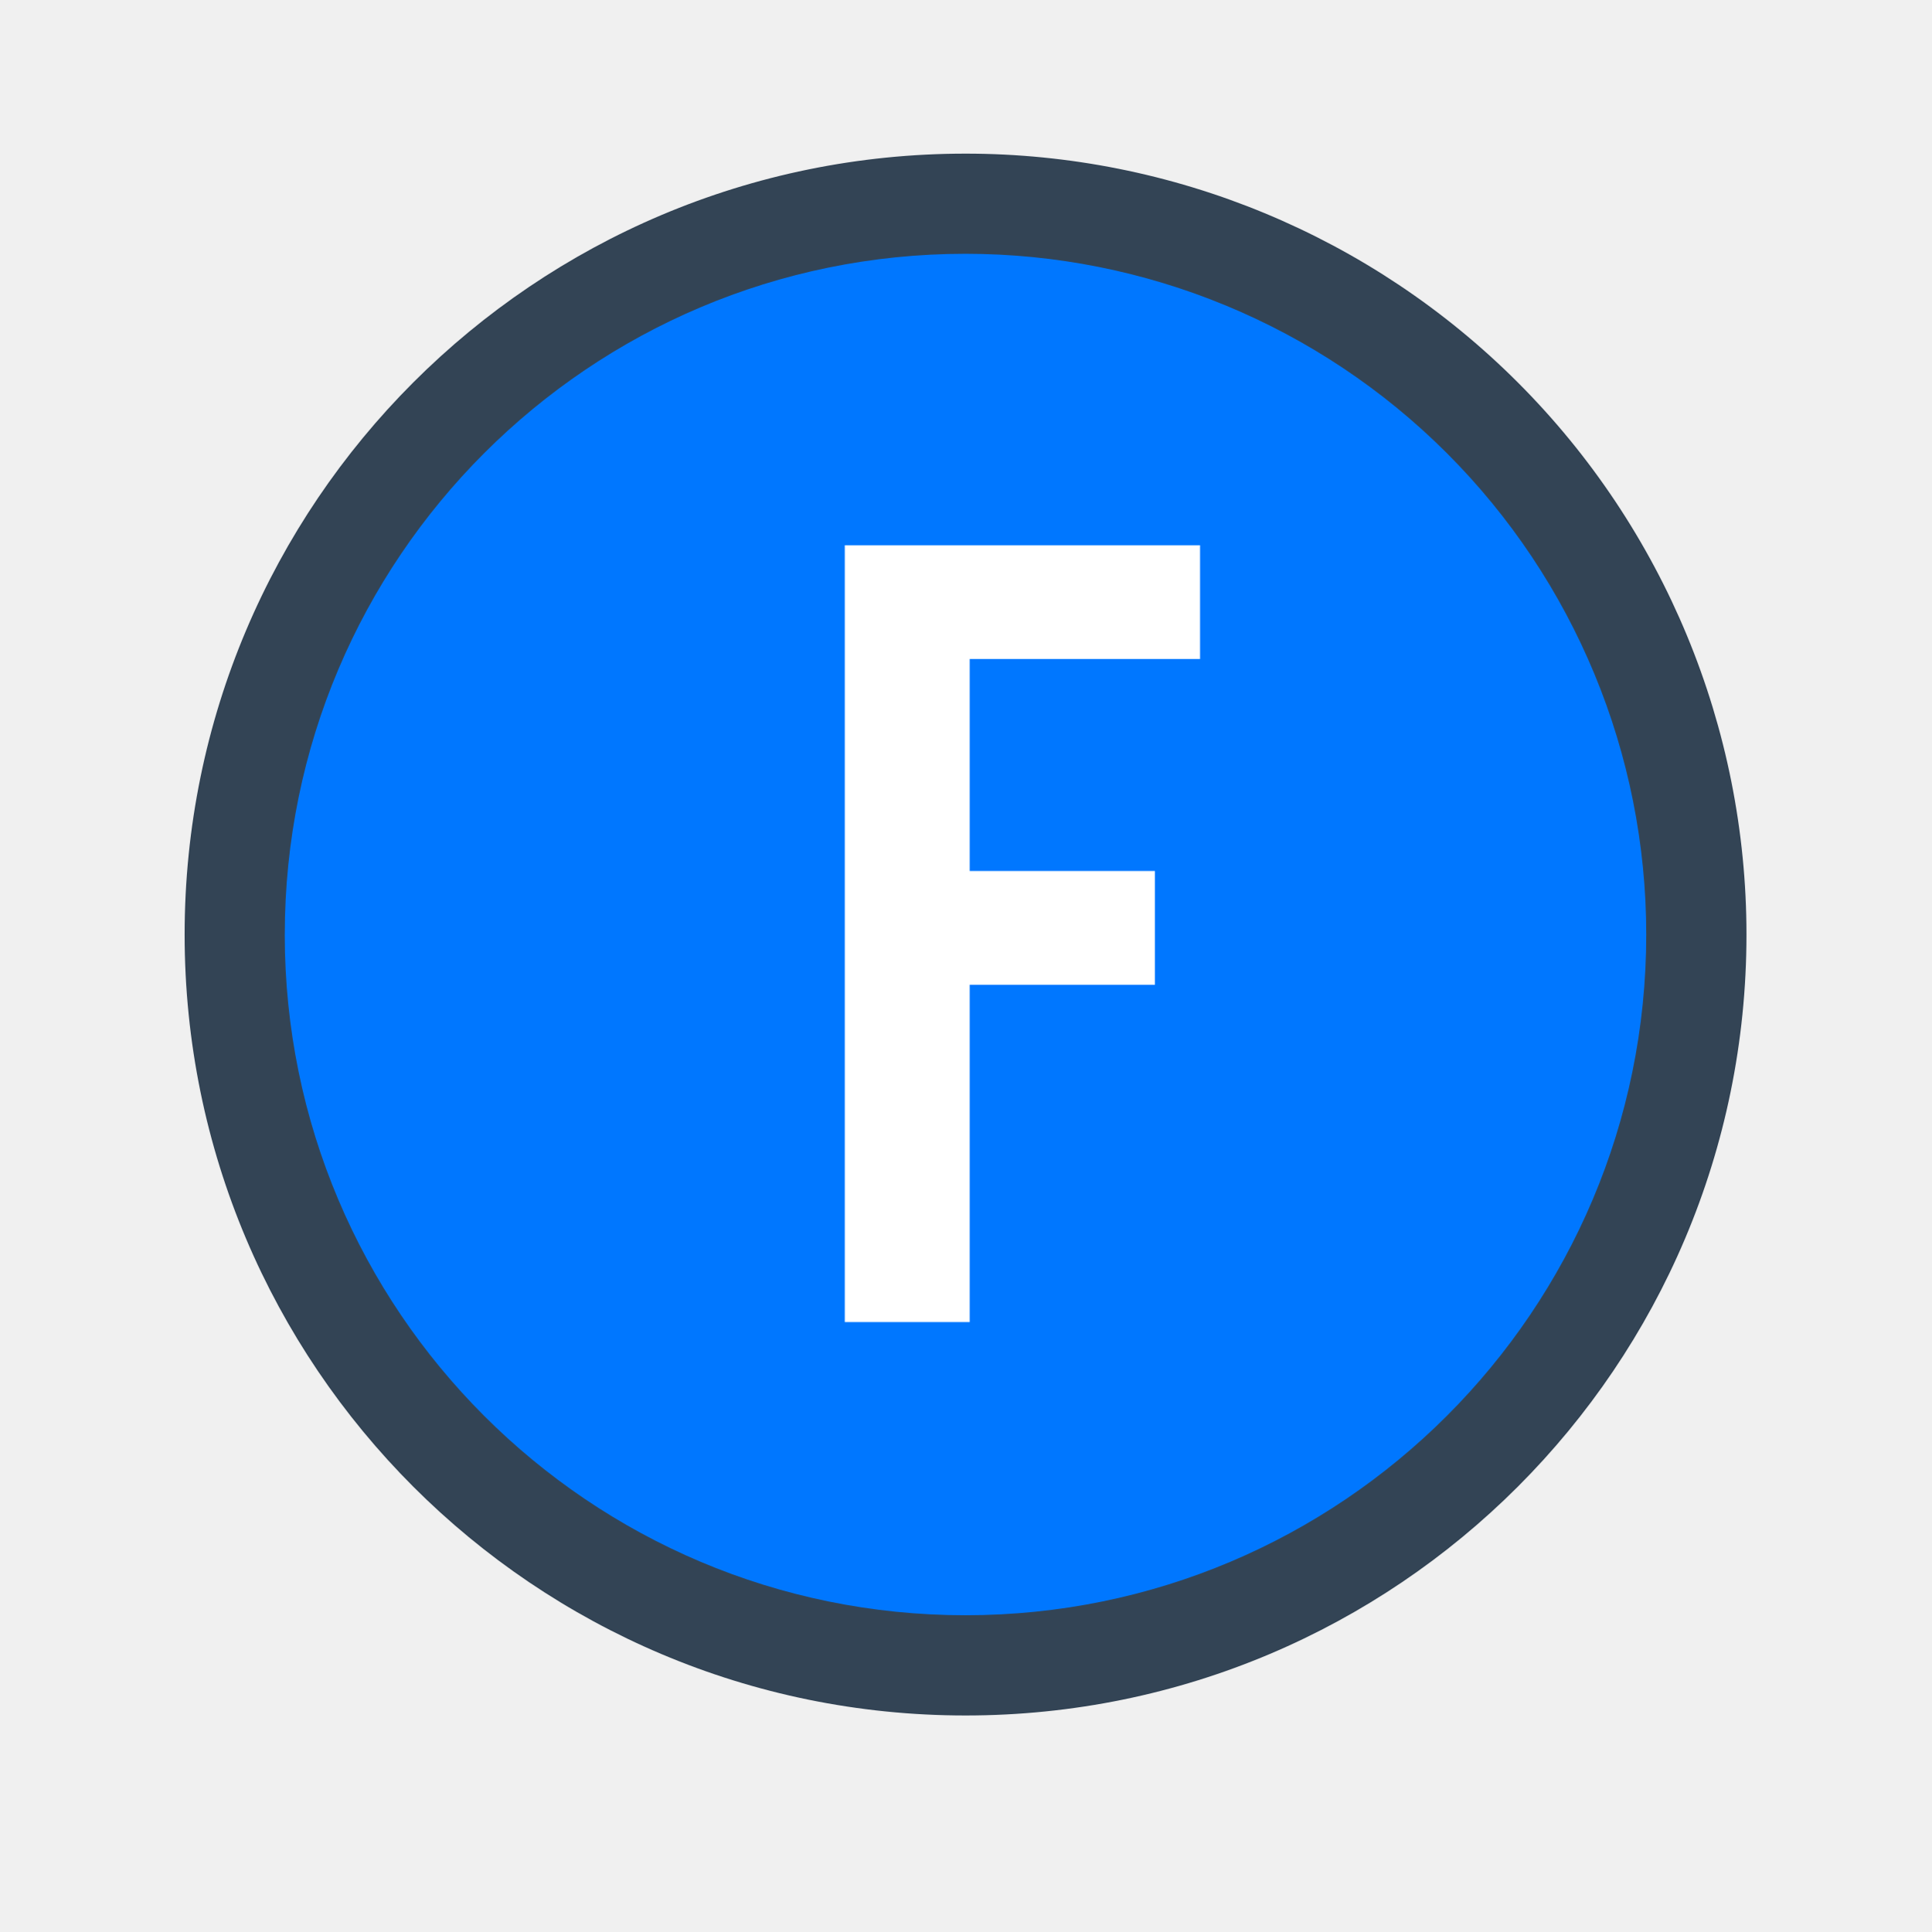
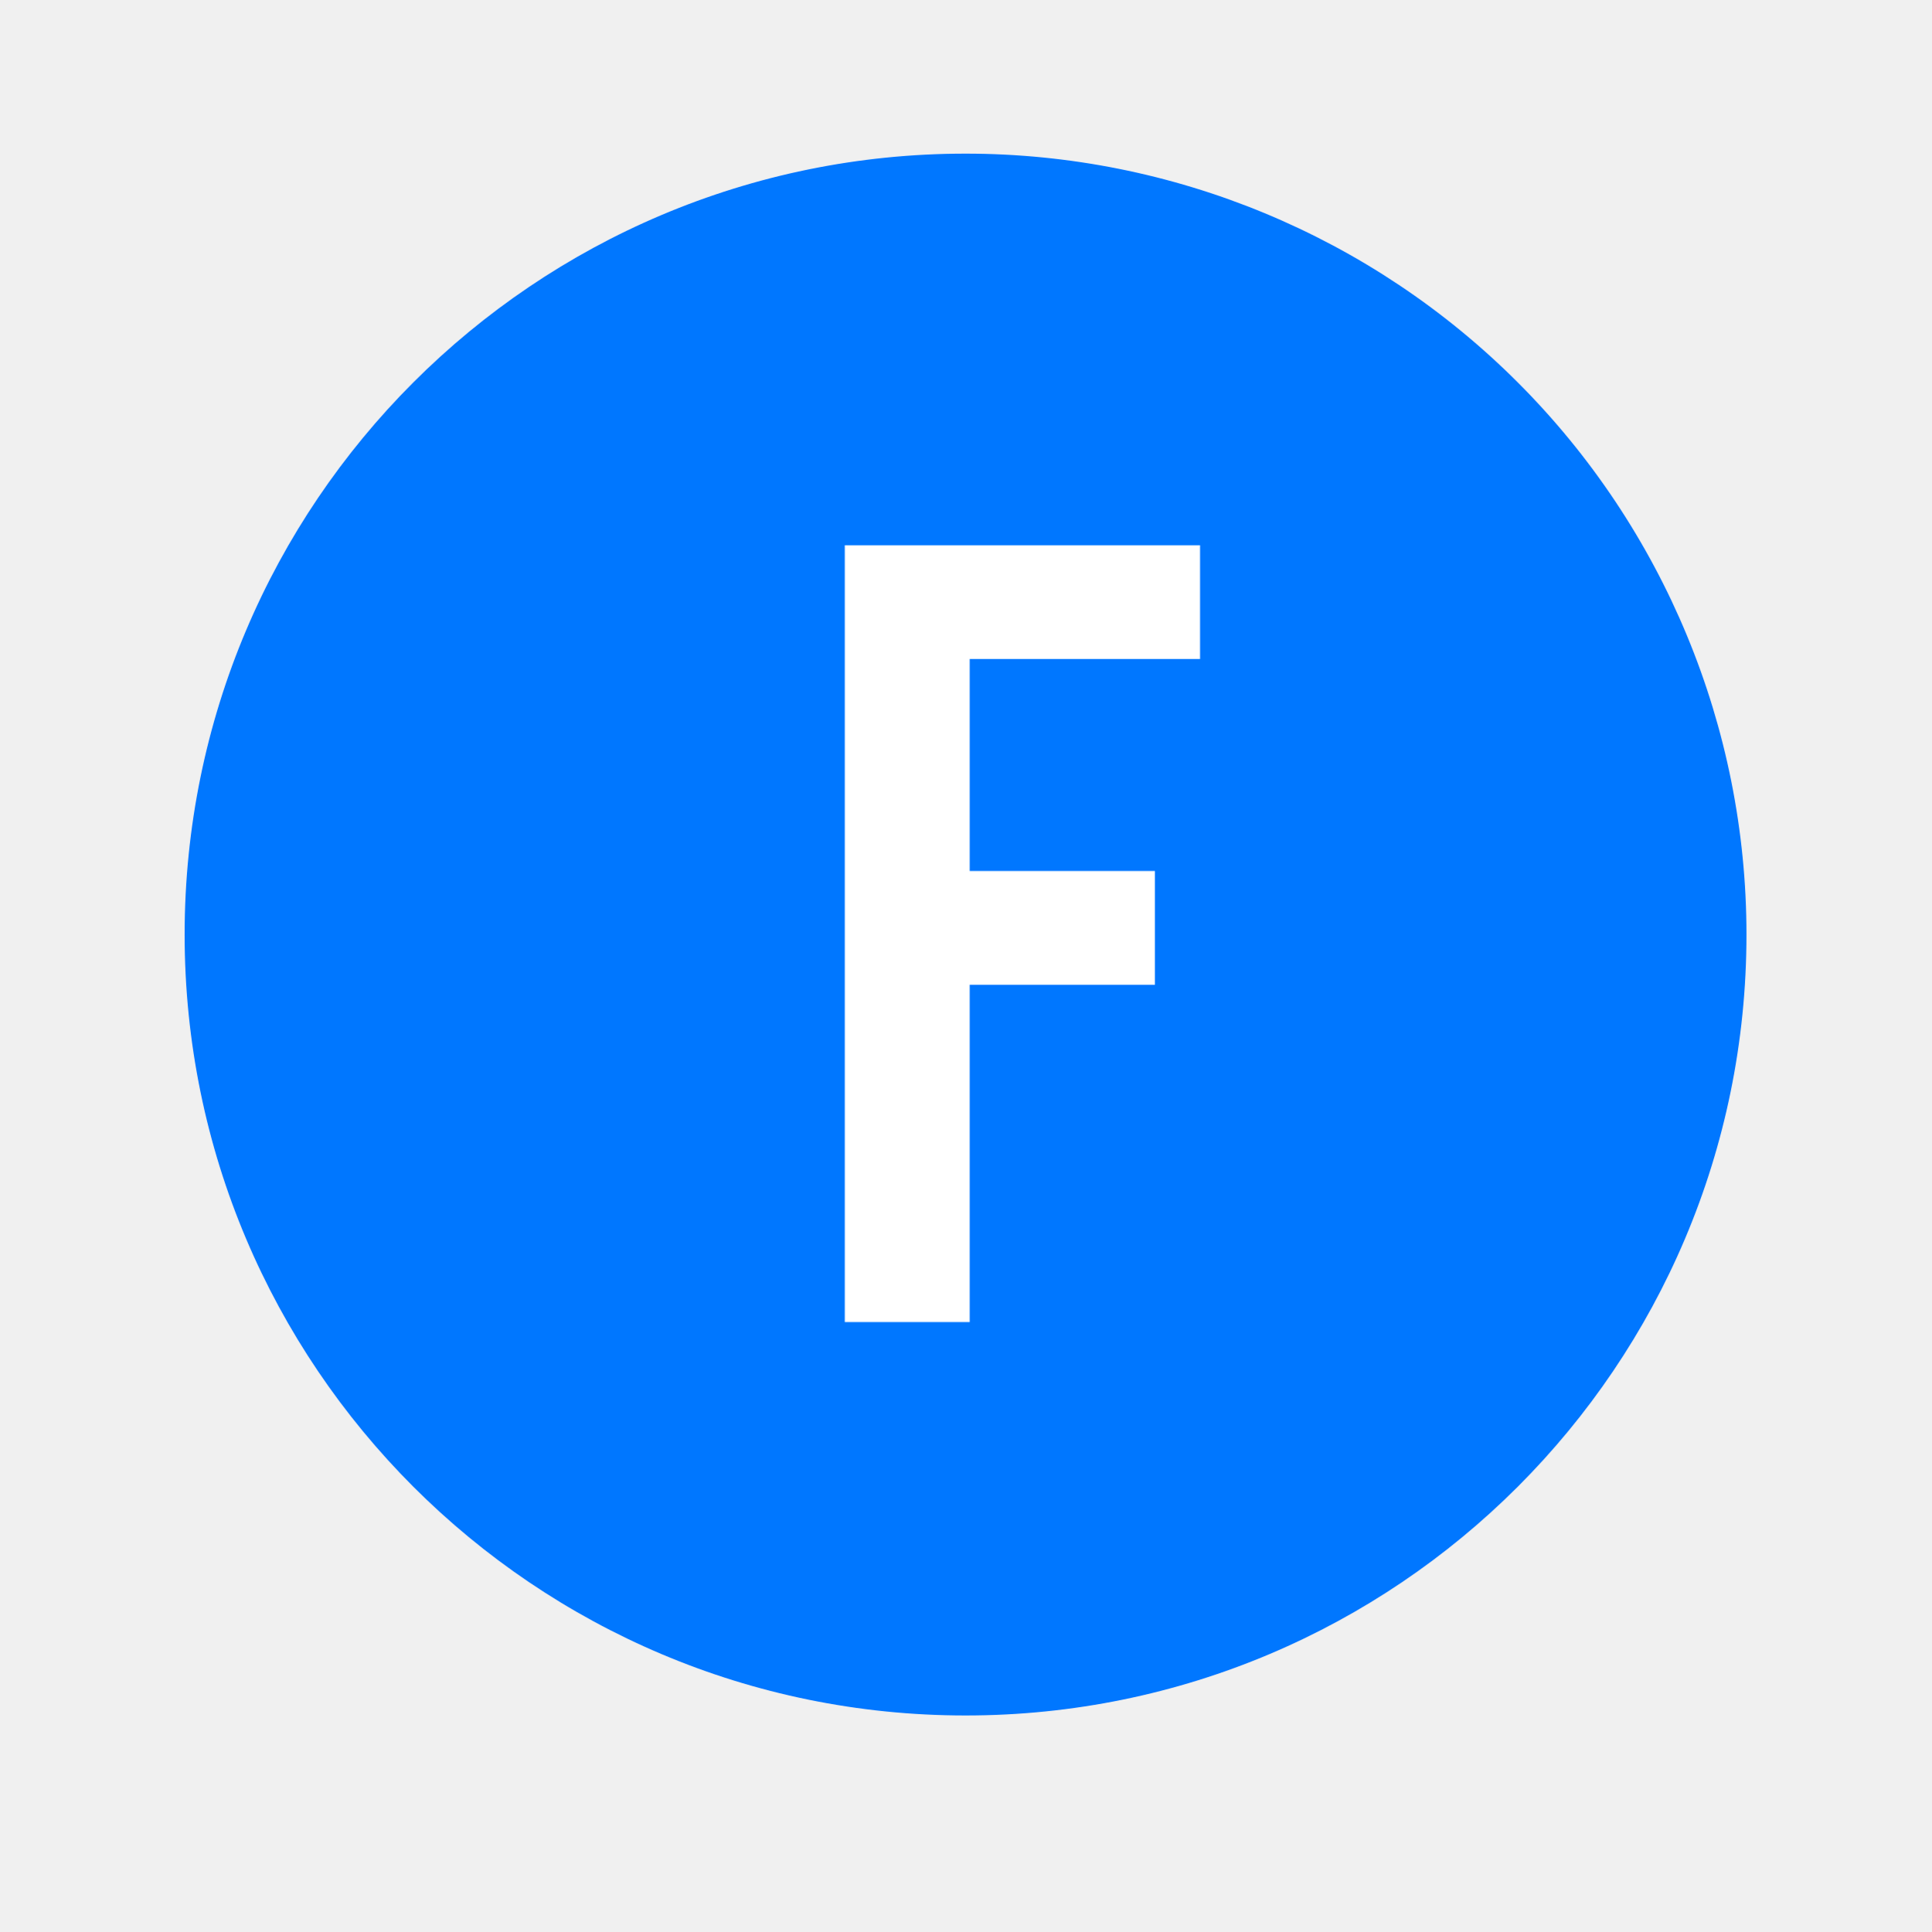
<svg xmlns="http://www.w3.org/2000/svg" version="1.1" viewBox="0.0 0.0 75.591 75.591" fill="none" stroke="none" stroke-linecap="square" stroke-miterlimit="10">
  <clipPath id="p.0">
    <path d="m0 0l75.591 0l0 75.591l-75.591 0l0 -75.591z" clip-rule="nonzero" />
  </clipPath>
  <g clip-path="url(#p.0)">
    <path fill="#000000" fill-opacity="0.0" d="m0 0l75.591 0l0 75.591l-75.591 0z" fill-rule="evenodd" />
-     <path fill="#334455" d="m7.226 36.58l0 0c0 -16.882 13.685 -30.567 30.567 -30.567l0 0c8.107 0 15.882 3.22 21.614 8.953c5.732 5.732 8.953 13.507 8.953 21.614l0 0c0 16.882 -13.685 30.567 -30.567 30.567l0 0c-16.882 0 -30.567 -13.685 -30.567 -30.567z" fill-rule="evenodd" />
+     <path fill="#0077ff" d="m7.226 36.58l0 0c0 -16.882 13.685 -30.567 30.567 -30.567l0 0c8.107 0 15.882 3.22 21.614 8.953c5.732 5.732 8.953 13.507 8.953 21.614l0 0c0 16.882 -13.685 30.567 -30.567 30.567l0 0c-16.882 0 -30.567 -13.685 -30.567 -30.567z" fill-rule="evenodd" />
    <path fill="#0077ff" d="m11.146 36.579l0 0c0 -14.716 11.93 -26.646 26.646 -26.646l0 0c7.067 0 13.844 2.807 18.841 7.804c4.997 4.997 7.804 11.774 7.804 18.841l0 0c0 14.716 -11.93 26.646 -26.646 26.646l0 0c-14.716 0 -26.646 -11.93 -26.646 -26.646z" fill-rule="evenodd" />
    <path fill="#000000" fill-opacity="0.0" d="m11.144 9.362l53.291 0l0 53.291l-53.291 0z" fill-rule="evenodd" />
    <path fill="#ffffff" d="m37.957 51.748l-4.891 0l0 -30.406l13.906 0l0 4.453l-9.016 0l0 8.297l7.25 0l0 4.453l-7.25 0l0 13.203z" fill-rule="nonzero" />
  </g>
</svg>
